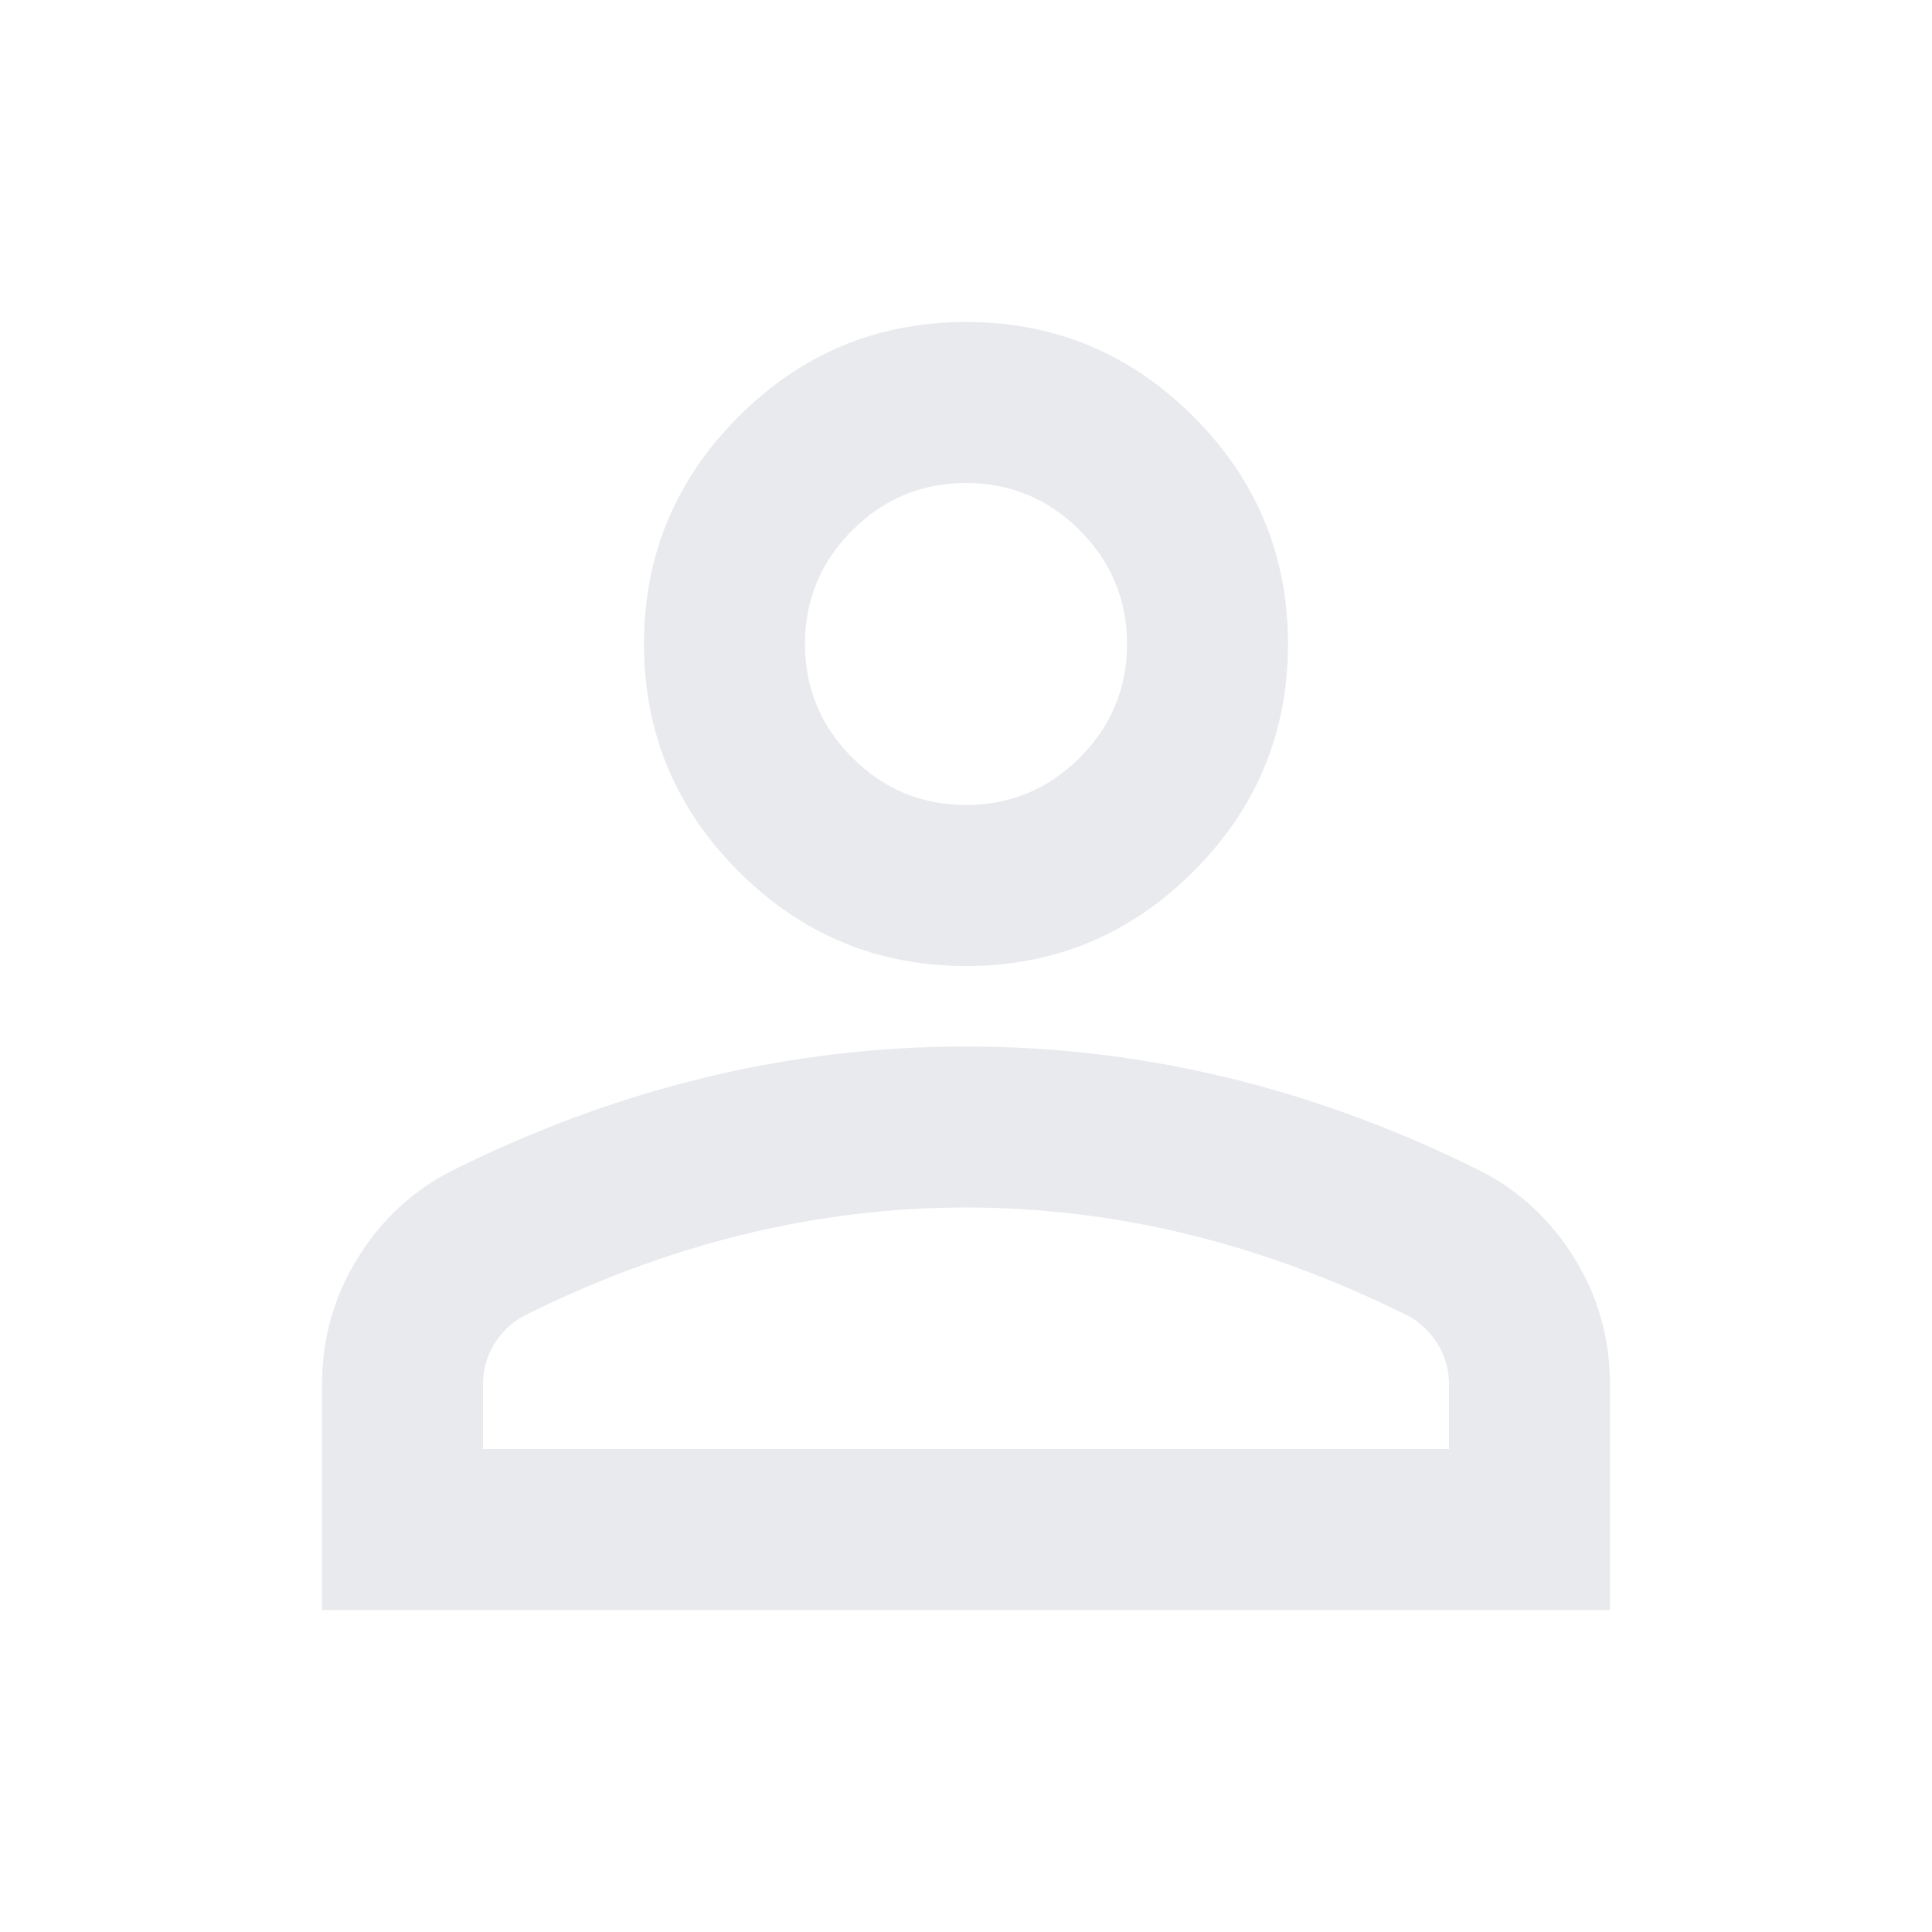
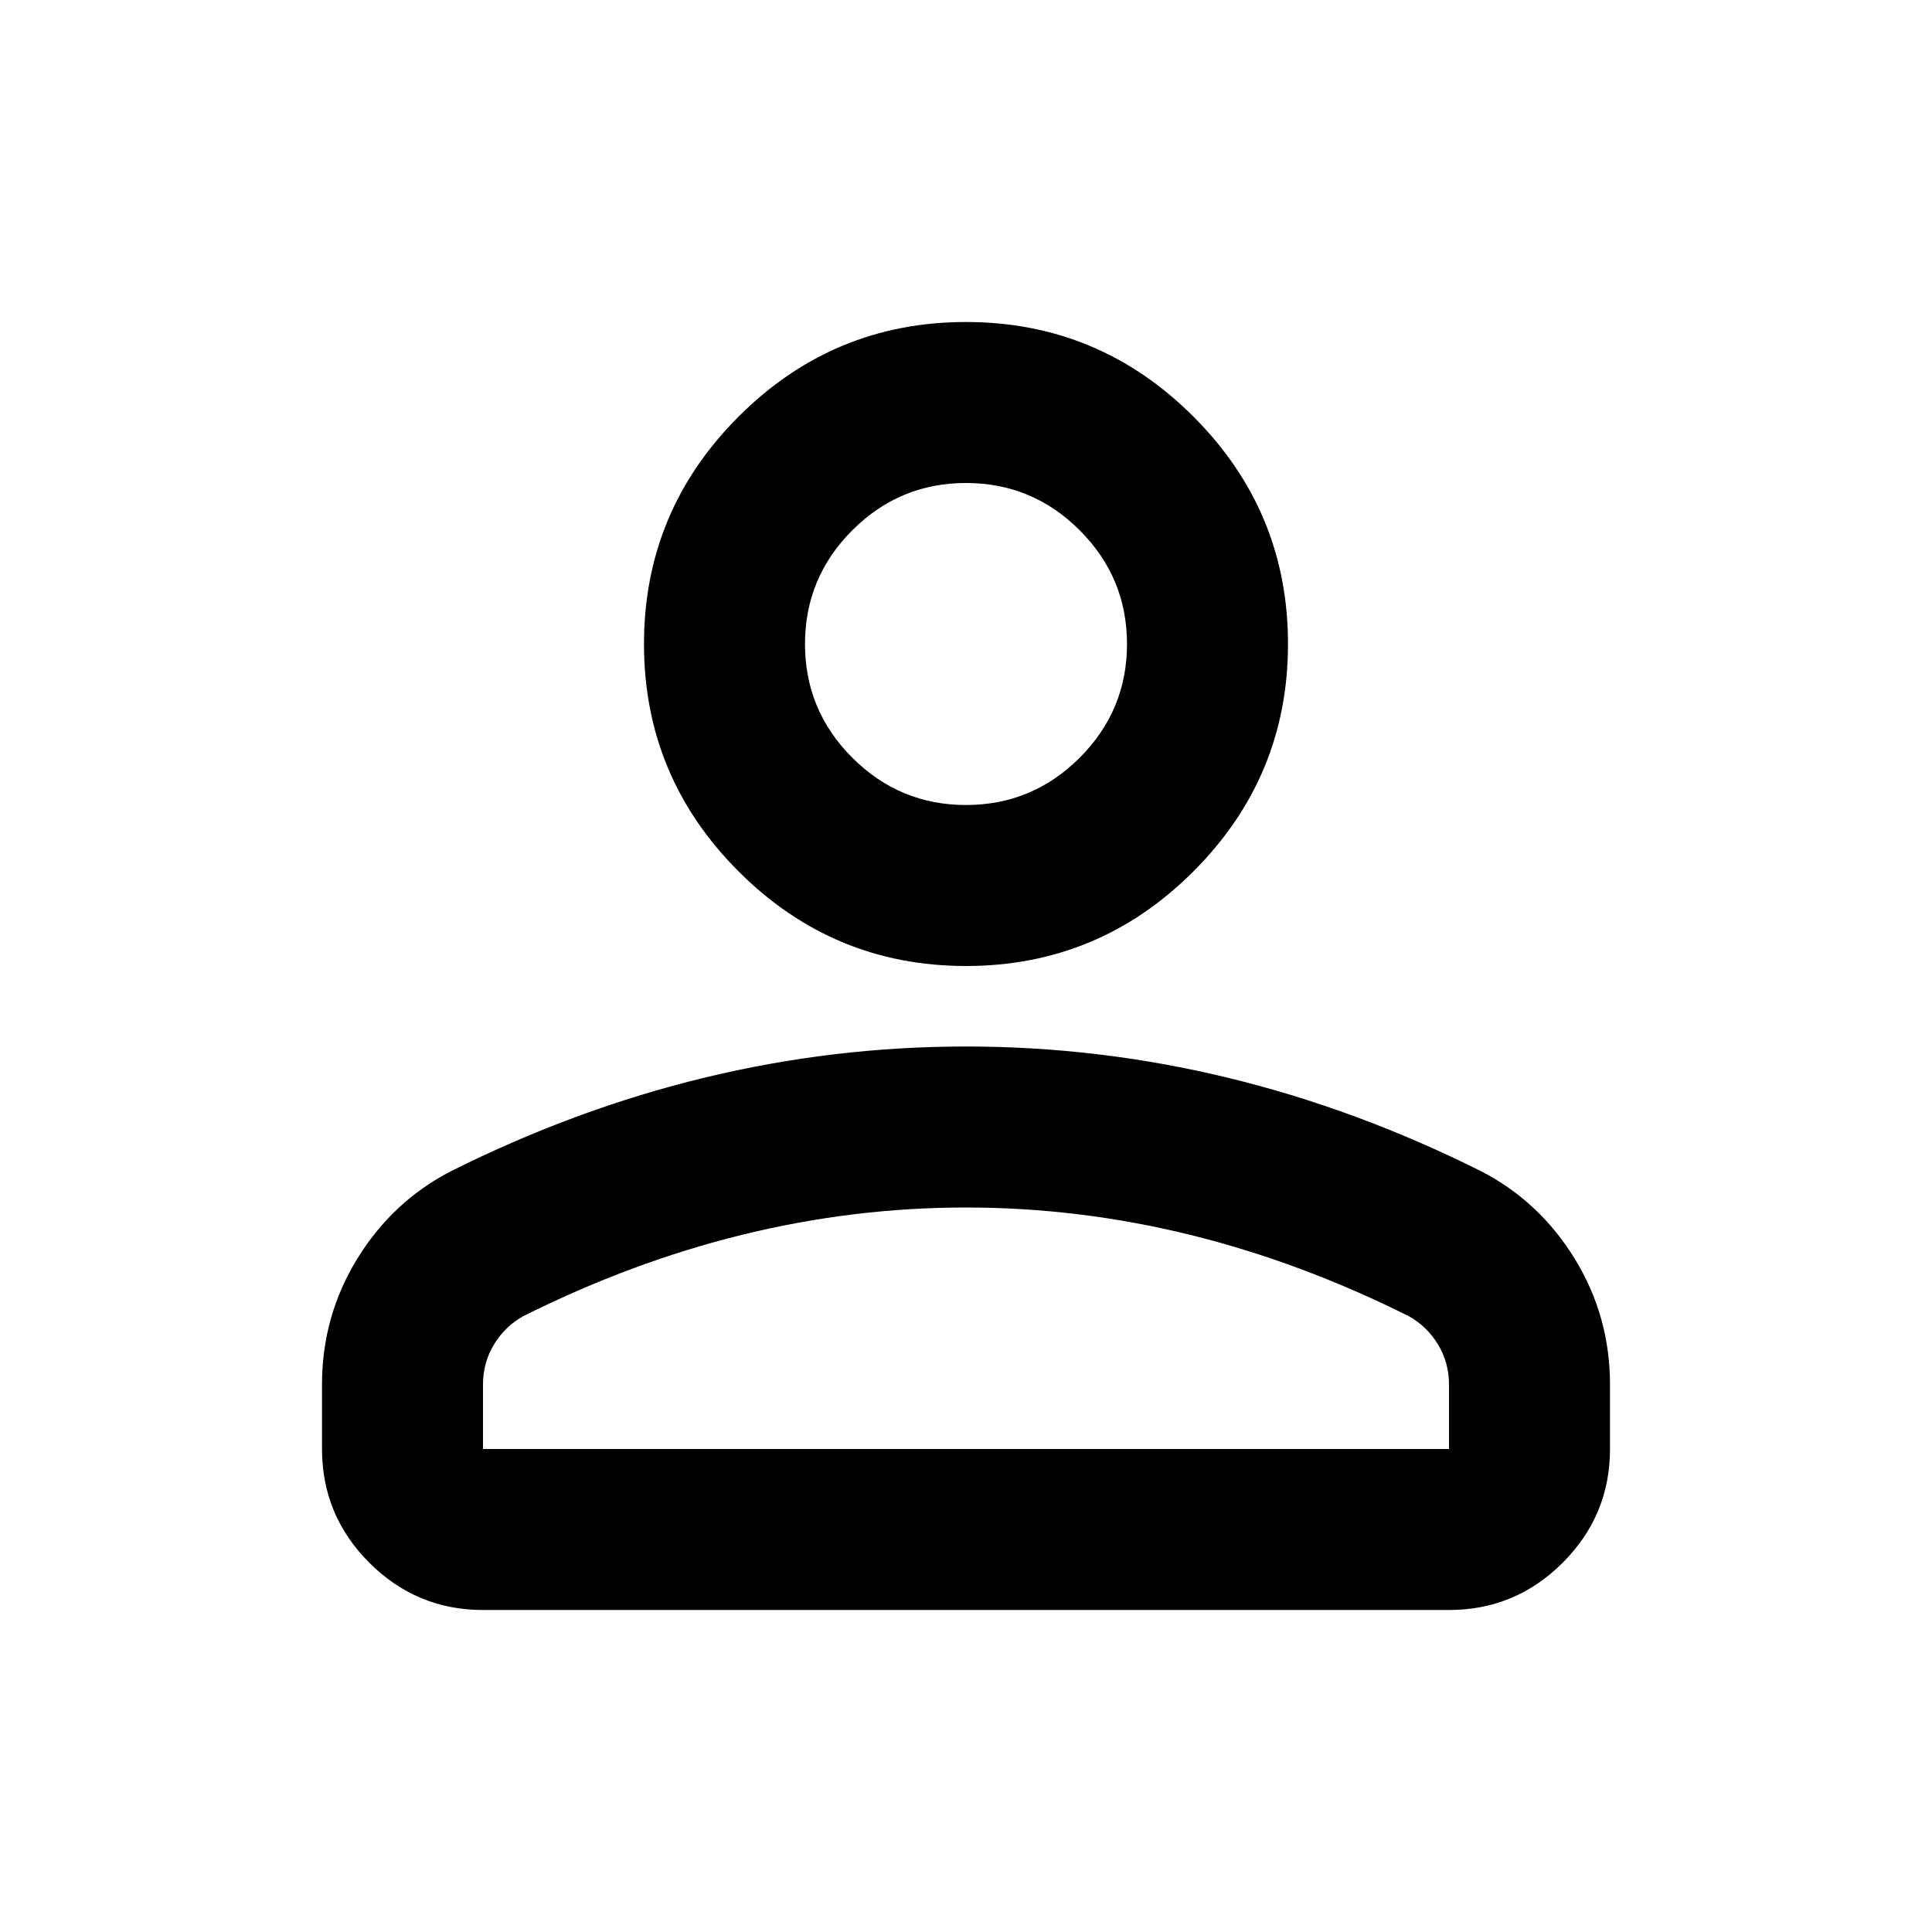
- <svg xmlns="http://www.w3.org/2000/svg" height="24px" viewBox="0 -960 960 960" width="24px" fill="#e8eaed">
-   <path d="M480-480q-66 0-113-47t-47-113q0-66 47-113t113-47q66 0 113 47t47 113q0 66-47 113t-113 47ZM160-160v-112q0-34 17.5-62.5T224-378q62-31 126-46.5T480-440q66 0 130 15.5T736-378q29 15 46.5 43.5T800-272v112H160Zm80-80h480v-32q0-11-5.5-20T700-306q-54-27-109-40.5T480-360q-56 0-111 13.5T260-306q-9 5-14.5 14t-5.5 20v32Zm240-320q33 0 56.5-23.5T560-640q0-33-23.5-56.5T480-720q-33 0-56.5 23.5T400-640q0 33 23.5 56.5T480-560Zm0-80Zm0 400Z" />
+ <svg xmlns="http://www.w3.org/2000/svg" height="24px" viewBox="0 -960 960 960" width="24px" fill="#000000">
+   <path d="M480-480q-66 0-113-47t-47-113q0-66 47-113t113-47q66 0 113 47t47 113q0 66-47 113t-113 47ZM160-240v-32q0-34 17.5-62.5T224-378q62-31 126-46.5T480-440q66 0 130 15.5T736-378q29 15 46.5 43.5T800-272v32q0 33-23.5 56.5T720-160H240q-33 0-56.5-23.5T160-240Zm80 0h480v-32q0-11-5.5-20T700-306q-54-27-109-40.5T480-360q-56 0-111 13.5T260-306q-9 5-14.5 14t-5.5 20v32Zm240-320q33 0 56.5-23.5T560-640q0-33-23.5-56.5T480-720q-33 0-56.5 23.5T400-640q0 33 23.5 56.5T480-560Zm0-80Zm0 400Z" />
</svg>
